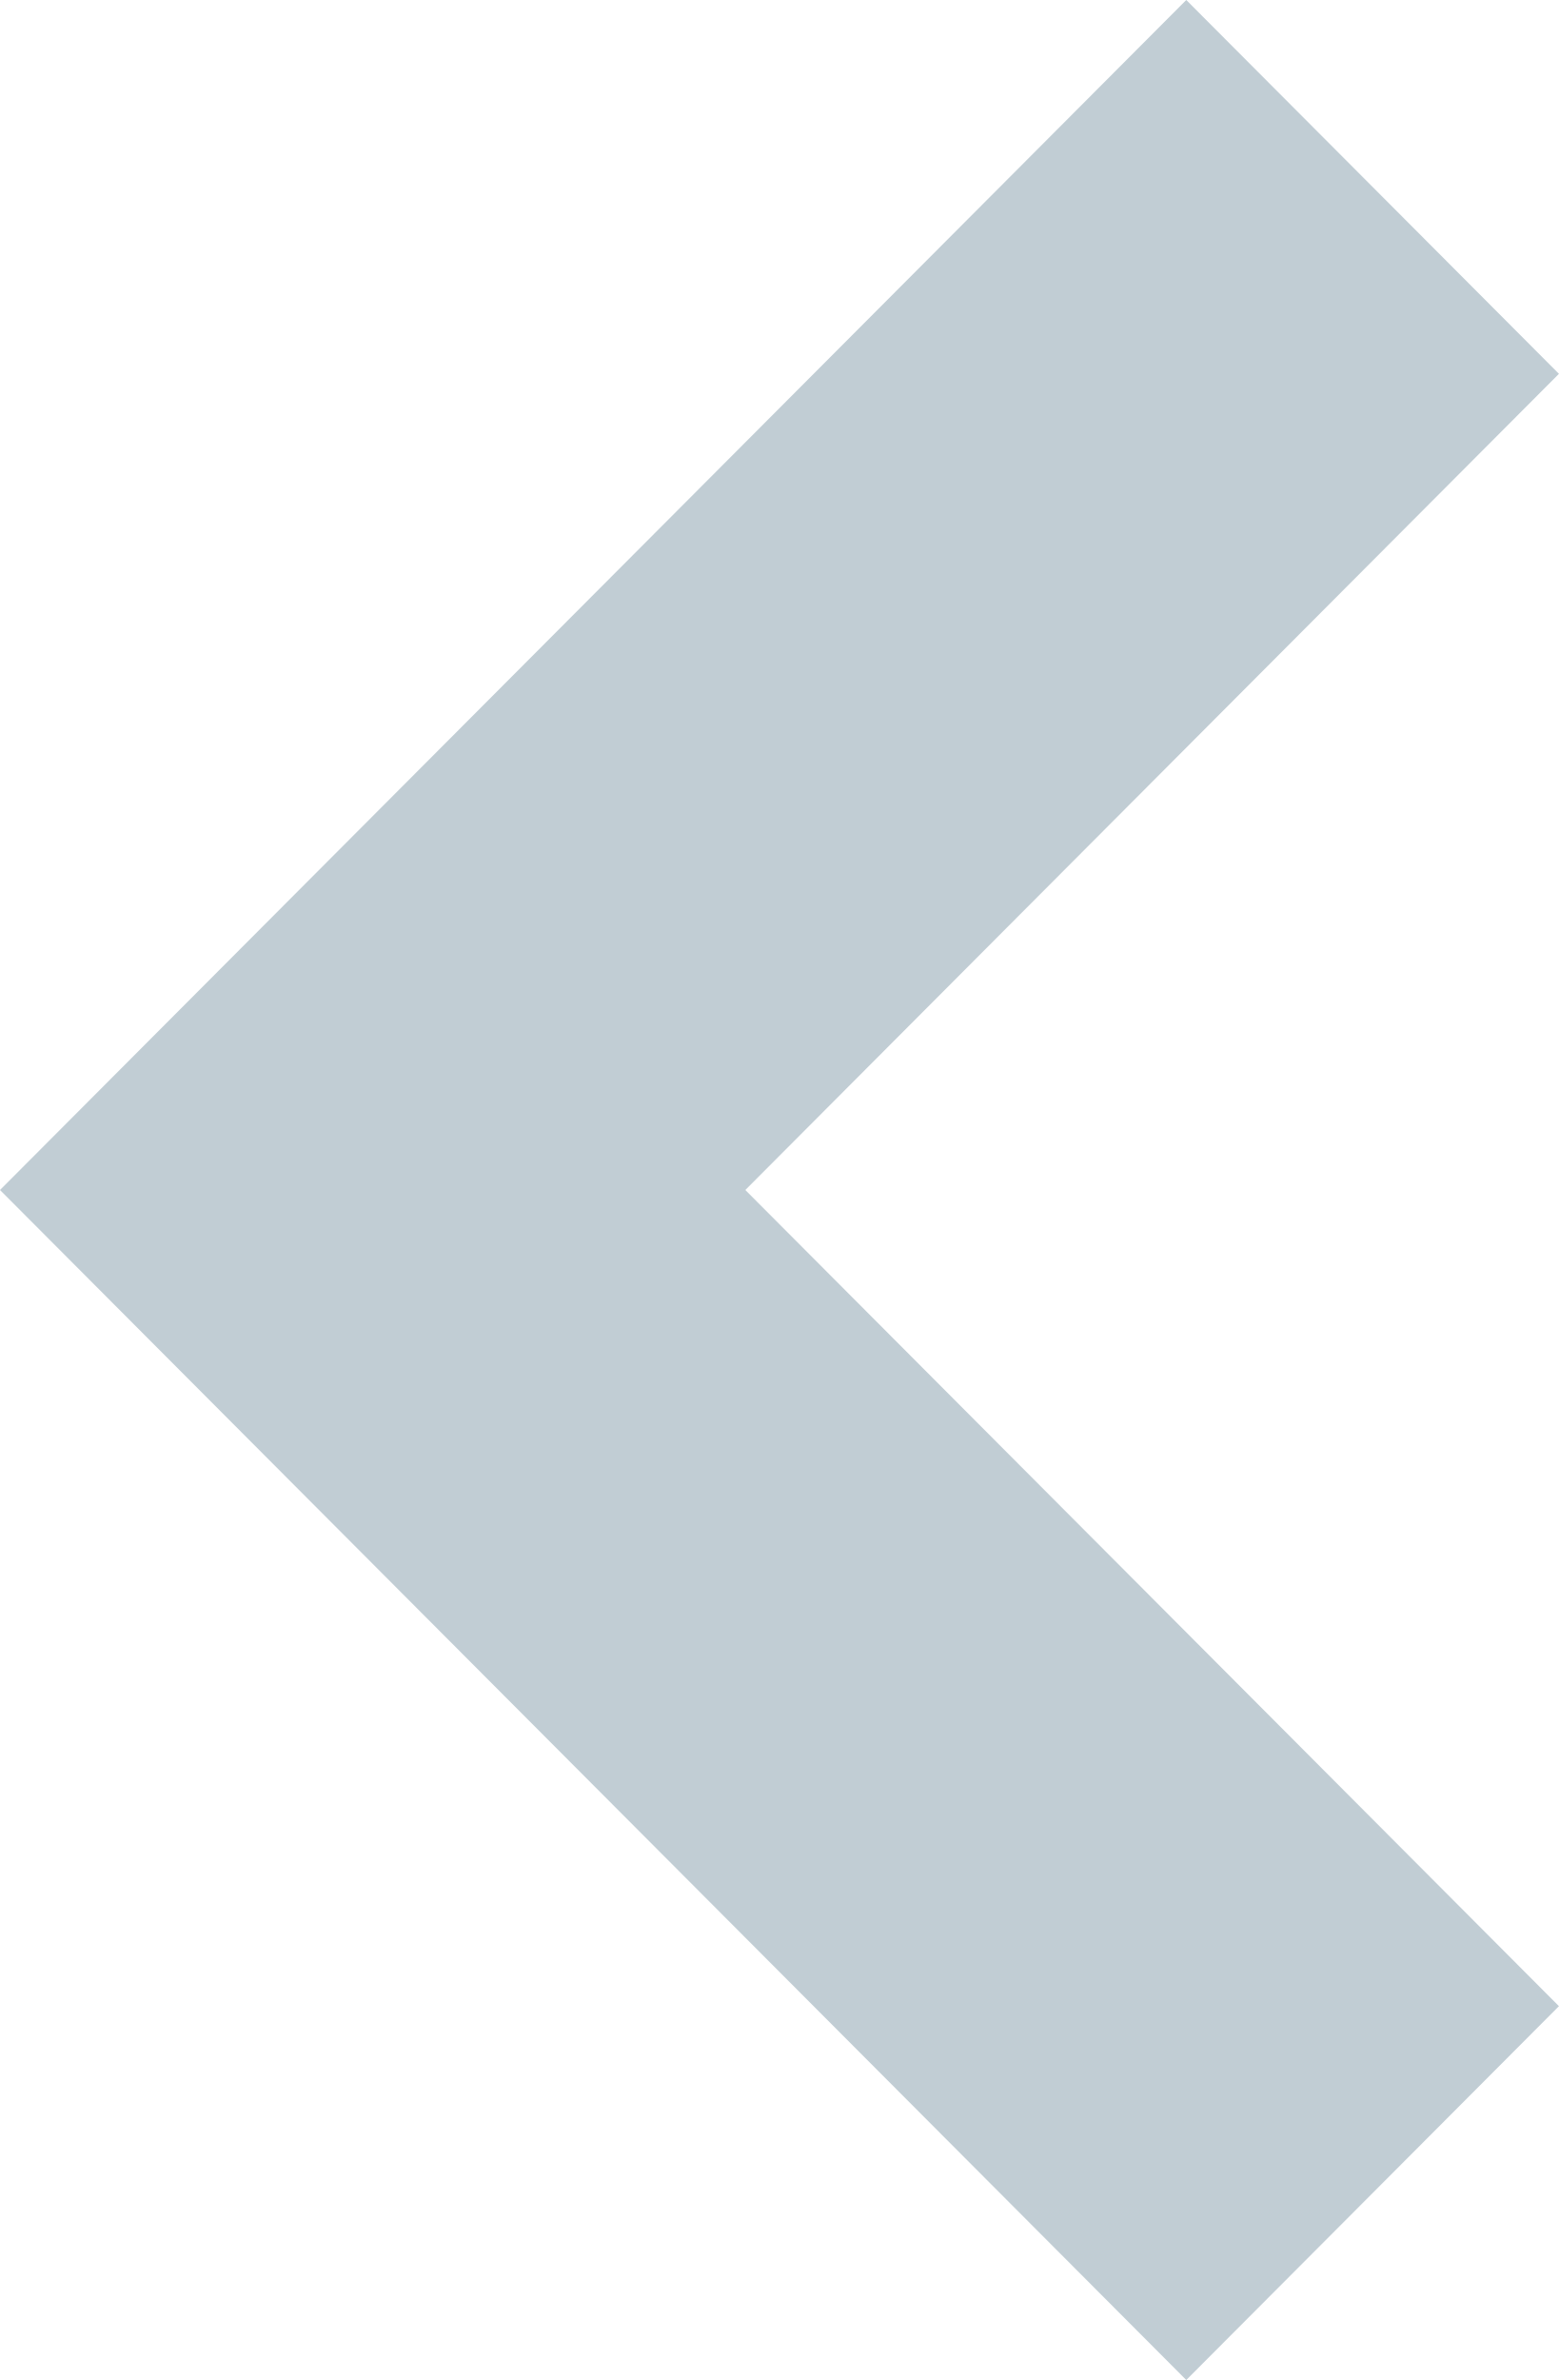
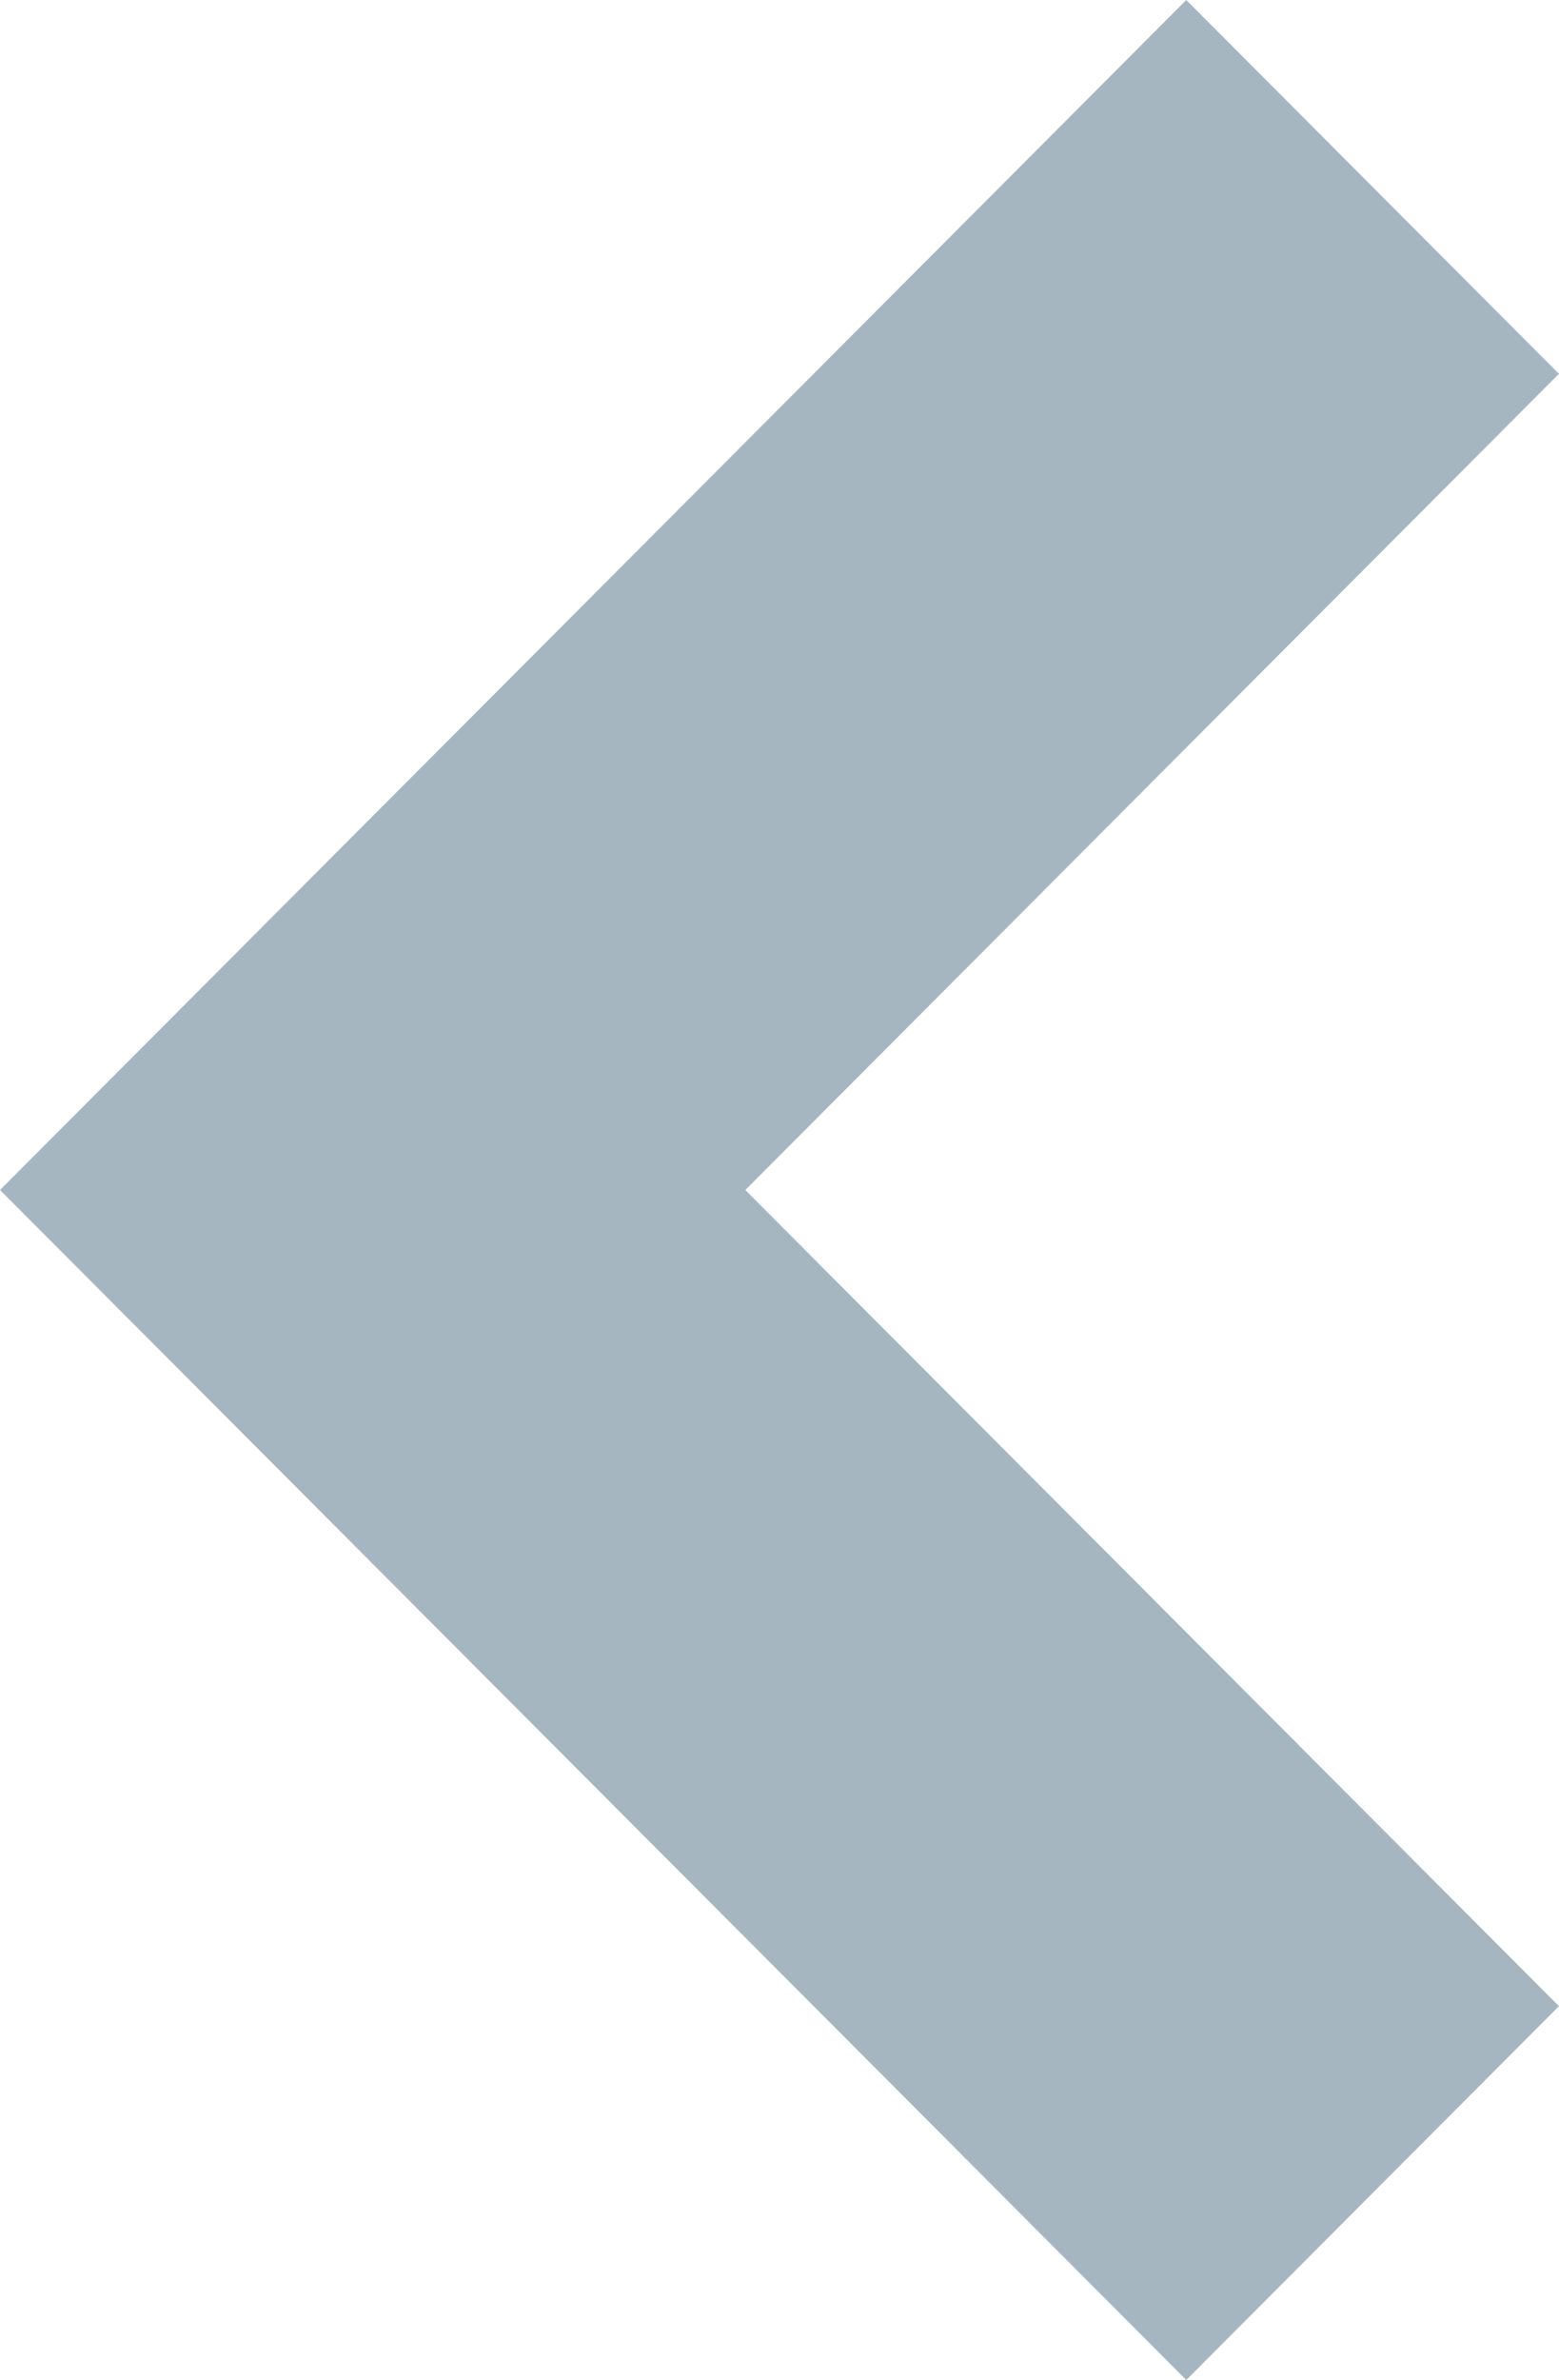
<svg xmlns="http://www.w3.org/2000/svg" width="19px" height="29px" viewBox="0 0 19 29" version="1.1">
  <defs />
  <g id="Page-1" stroke="none" stroke-width="1" fill="none" fill-rule="evenodd">
-     <g id="Desktop-HD-Copy" transform="translate(-105, -1027)" fill-rule="nonzero" fill="#C1CDD4">
-       <g id="noun_917589_cc" transform="translate(105, 1027)">
-         <polygon id="Shape" points="14.458 0 19 4.555 9.084 14.5 19 24.445 14.458 29 0 14.5" />
+     <g id="Artboard-4" transform="translate(-284, -470)" fill-rule="nonzero" fill="#A5B6C1">
+       <g id="Group-2" transform="translate(204, 470)">
+         <polygon id="Shape-Copy-2" points="94.458 29 99 24.445 89.084 14.5 99 4.555 94.458 0 80 14.5" />
      </g>
    </g>
  </g>
</svg>
